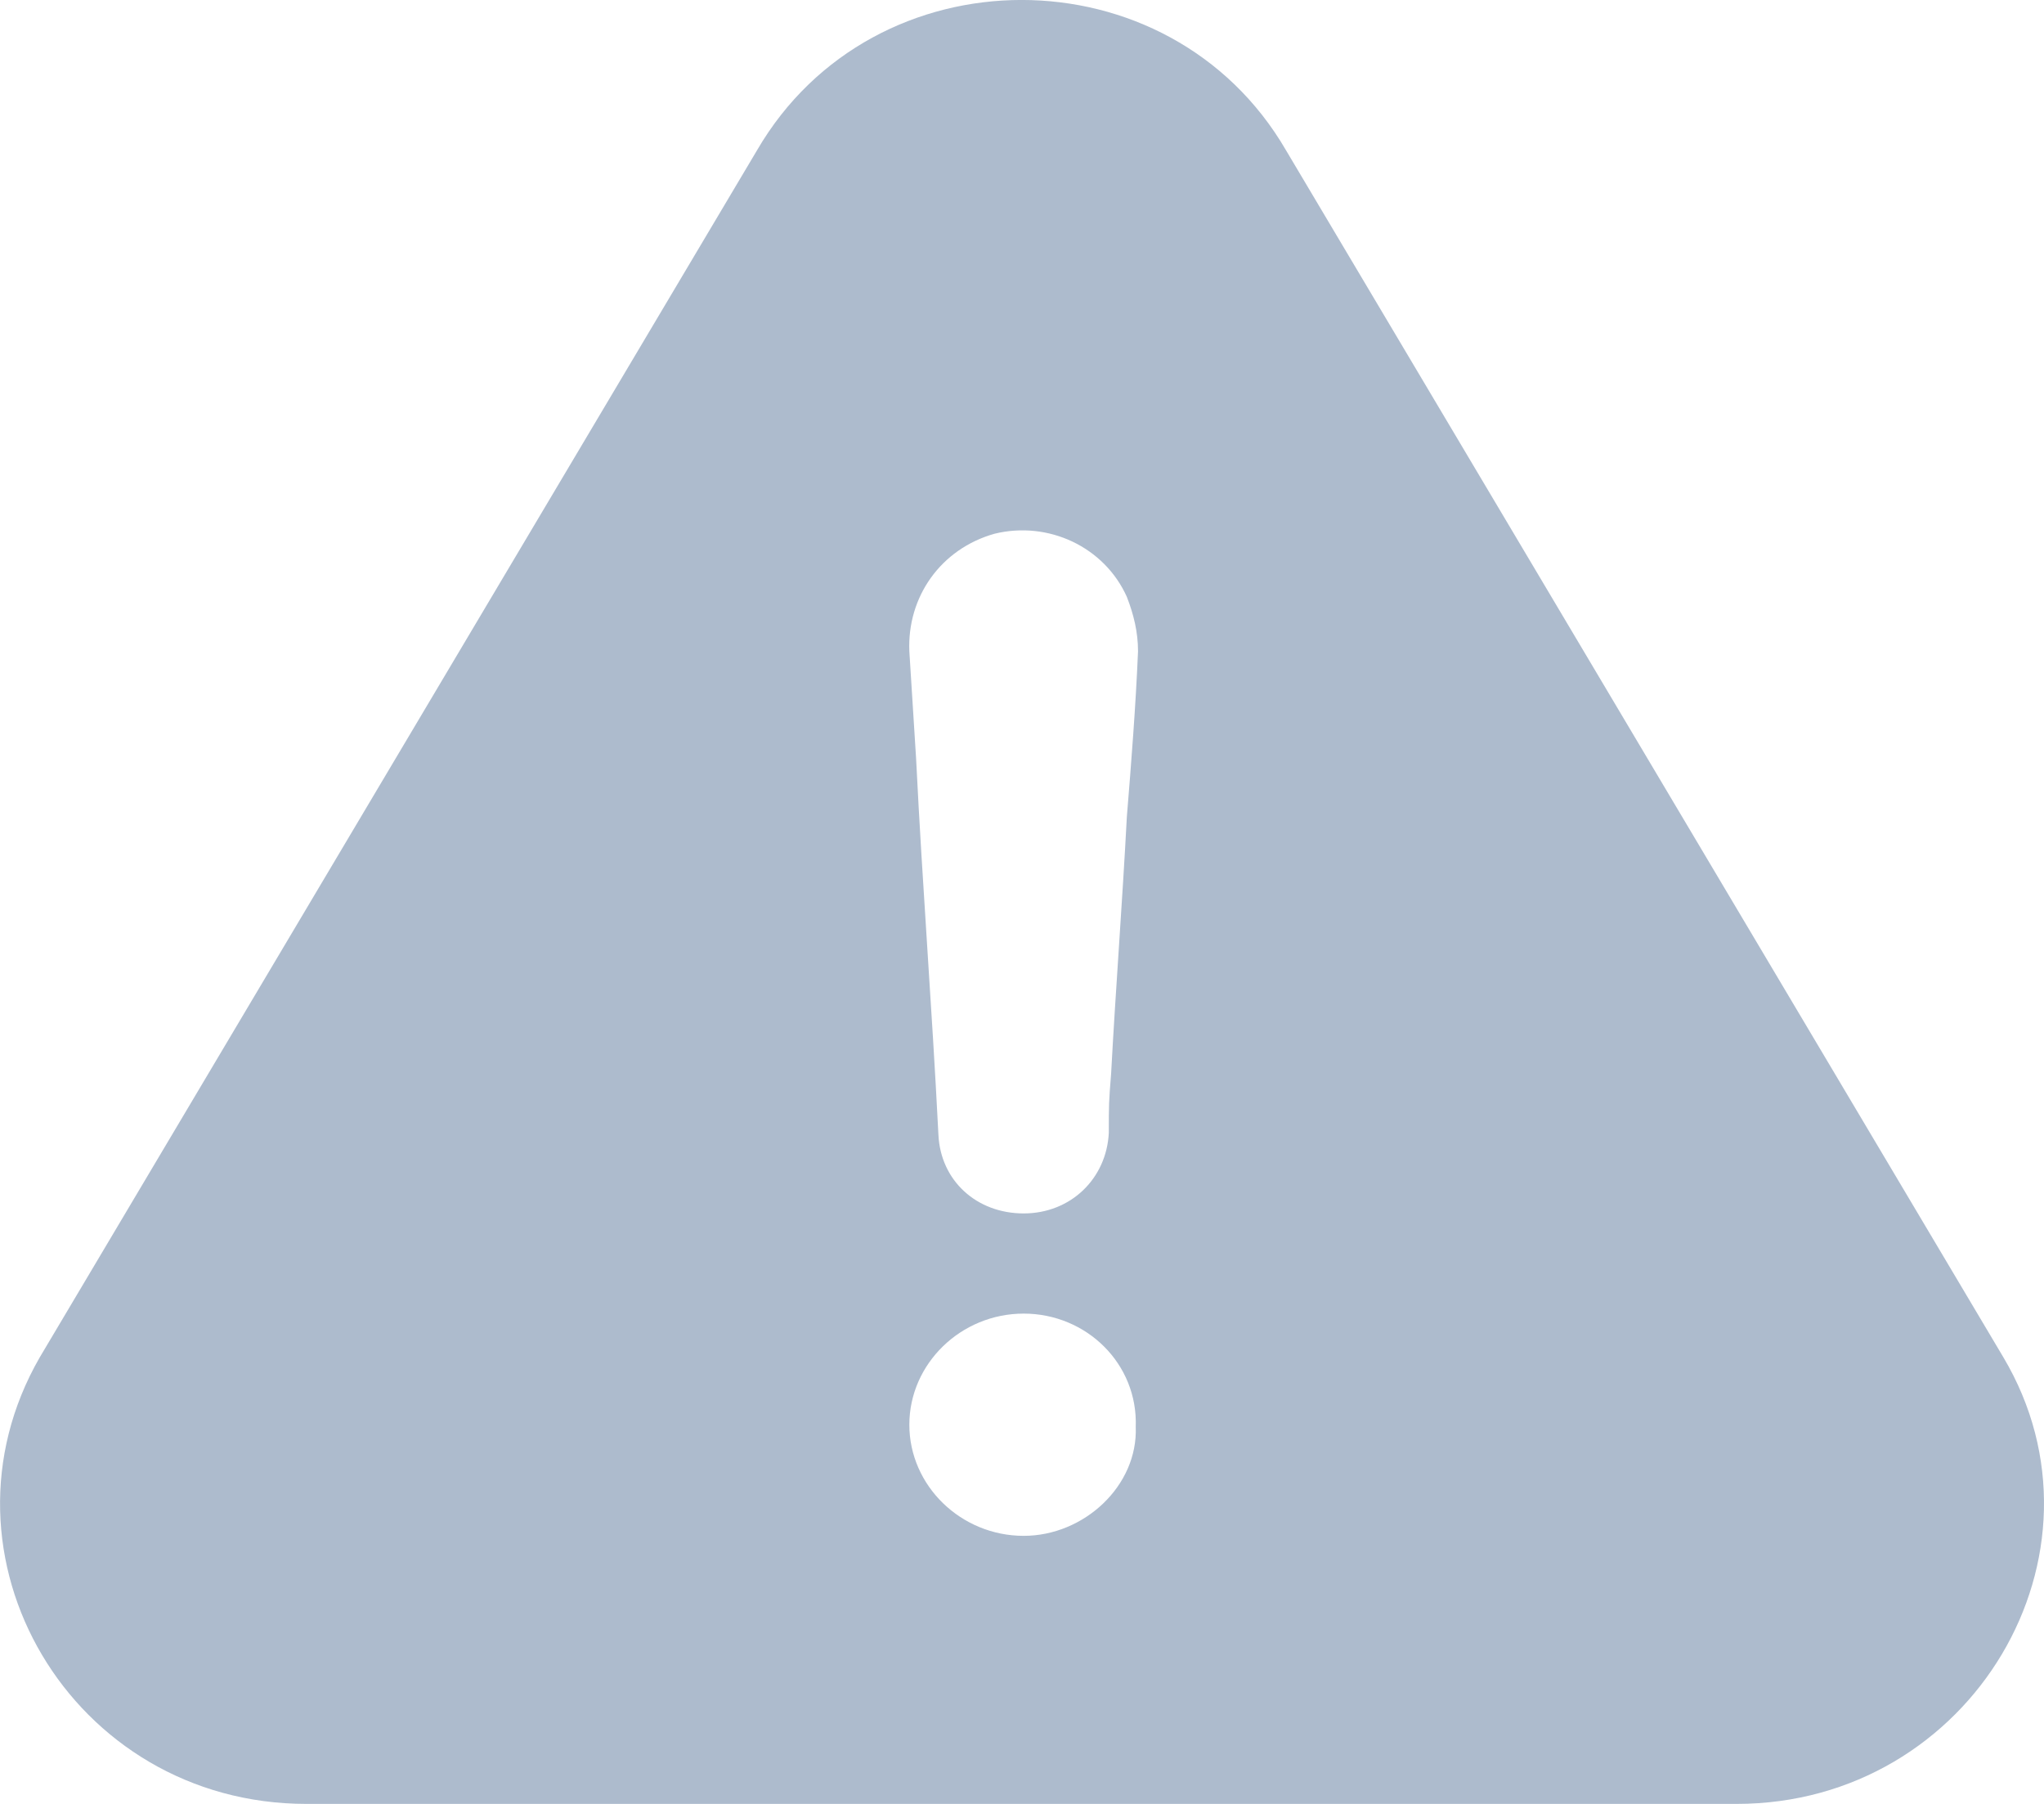
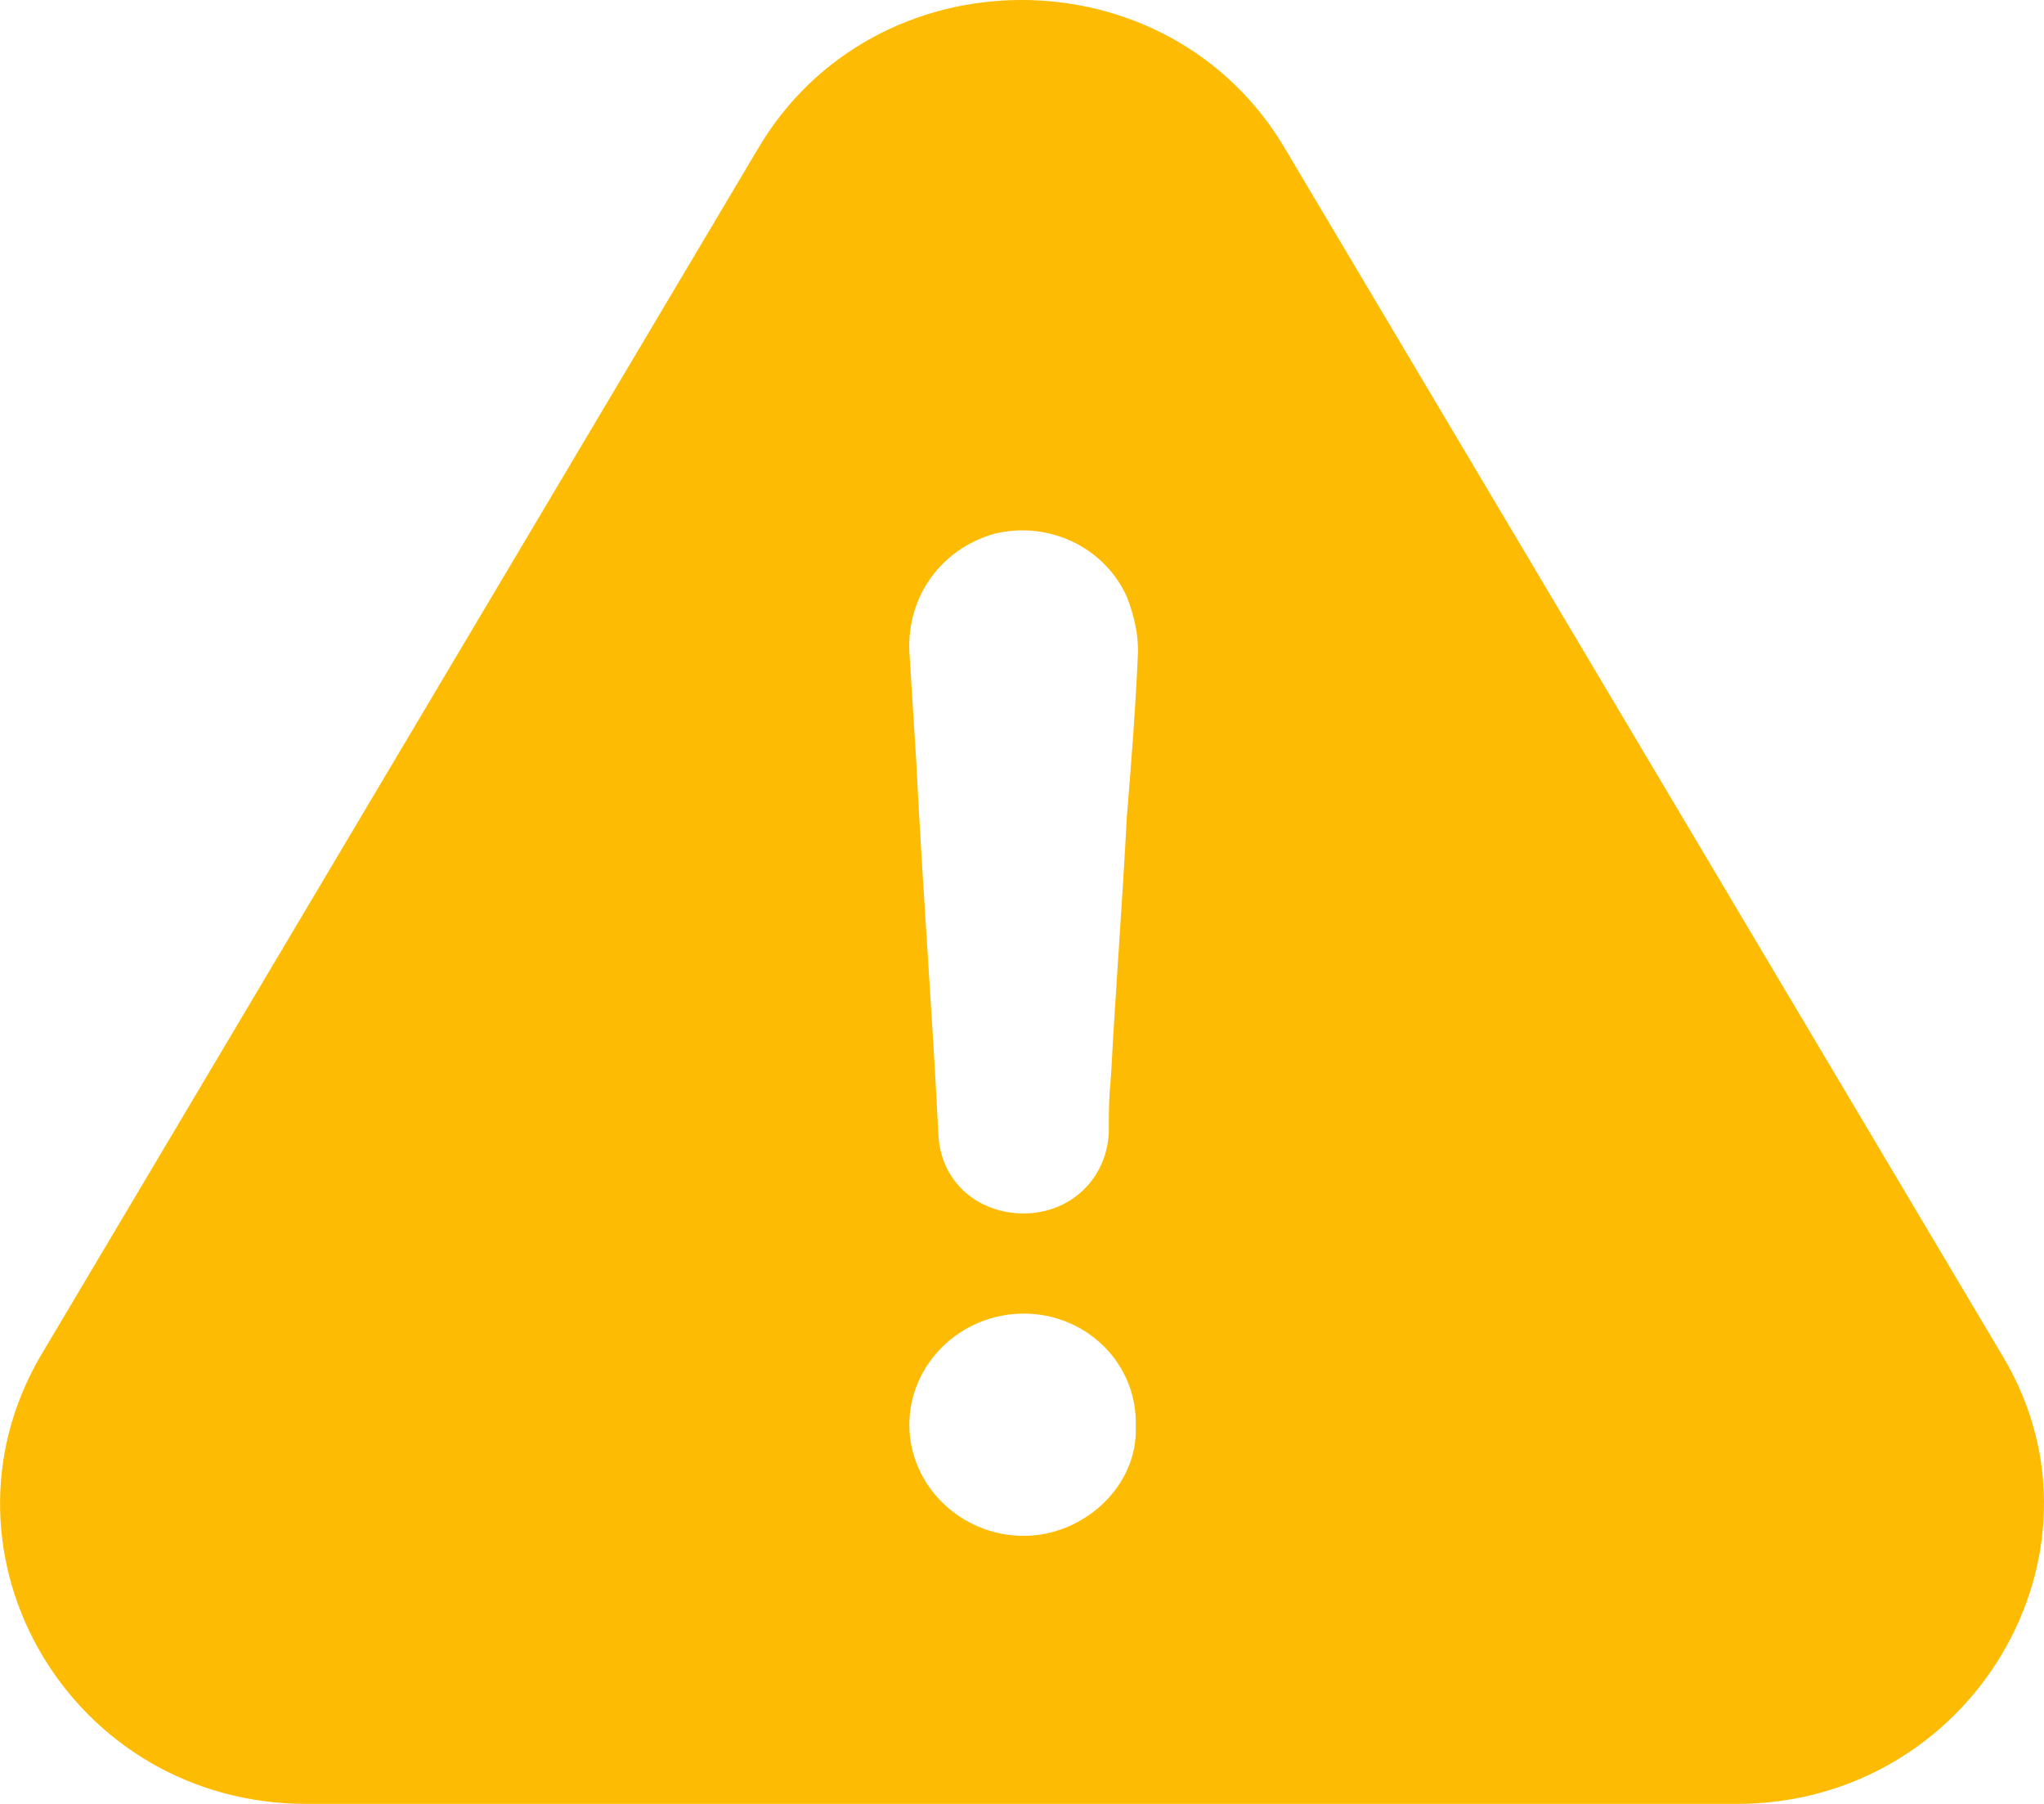
<svg xmlns="http://www.w3.org/2000/svg" width="17" height="15">
-   <path d="M8.272 4.438c.447-.109.913.109 1.1.525.056.145.093.29.093.453-.019.453-.056.924-.093 1.377-.037.707-.093 1.431-.131 2.138-.019.235-.019.254-.019.489-.019.381-.317.67-.708.67-.392 0-.69-.272-.709-.652-.056-1.105-.131-2.029-.186-3.134a231.435 231.435 0 0 1-.056-.888c-.019-.453.261-.852.709-.978m.242 8.333c-.522 0-.951-.417-.951-.924 0-.507.429-.924.951-.924s.951.417.932.942c.019.489-.429.906-.932.906M2.549 15h11.894c1.958 0 3.188-2.083 2.219-3.714L10.696 1.25c-.969-1.667-3.43-1.667-4.4 0L.331 11.286C-.62 12.935.592 15 2.549 15" fill="#ADBBCD" fill-rule="evenodd" />
+   <path d="M8.272 4.438c.447-.109.913.109 1.1.525.056.145.093.29.093.453-.019.453-.056.924-.093 1.377-.037.707-.093 1.431-.131 2.138-.019.235-.019.254-.019.489-.019.381-.317.67-.708.67-.392 0-.69-.272-.709-.652-.056-1.105-.131-2.029-.186-3.134a231.435 231.435 0 0 1-.056-.888c-.019-.453.261-.852.709-.978m.242 8.333c-.522 0-.951-.417-.951-.924 0-.507.429-.924.951-.924s.951.417.932.942c.019.489-.429.906-.932.906M2.549 15h11.894c1.958 0 3.188-2.083 2.219-3.714L10.696 1.25c-.969-1.667-3.43-1.667-4.4 0L.331 11.286C-.62 12.935.592 15 2.549 15" fill="#fdbc03" fill-rule="evenodd" />
</svg>
